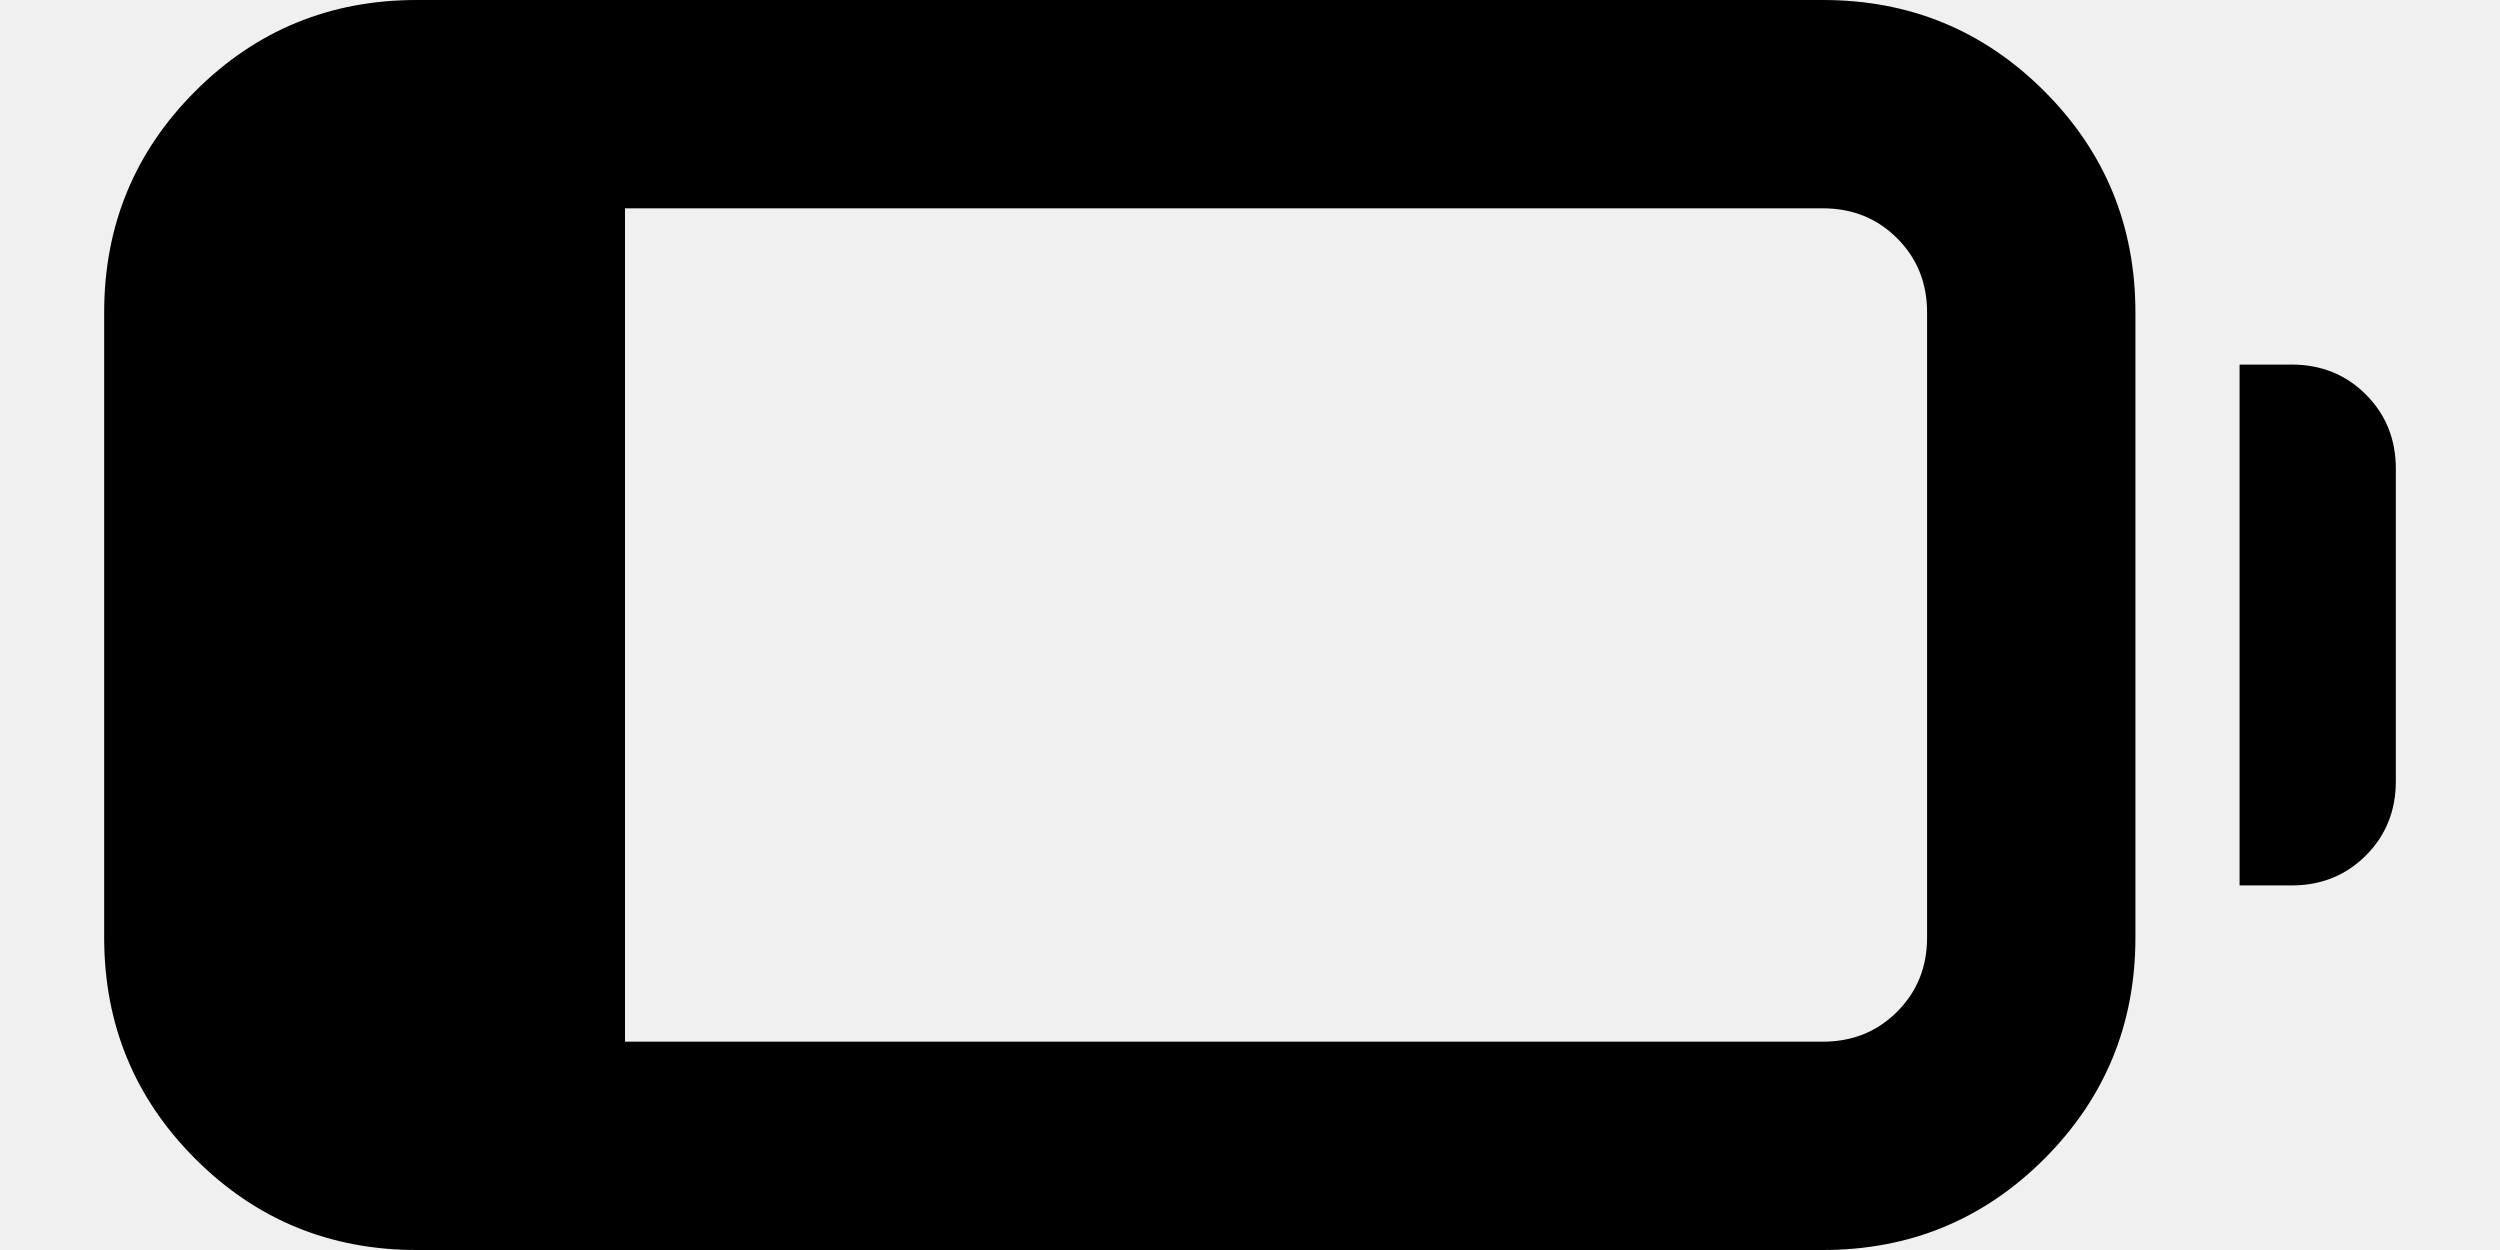
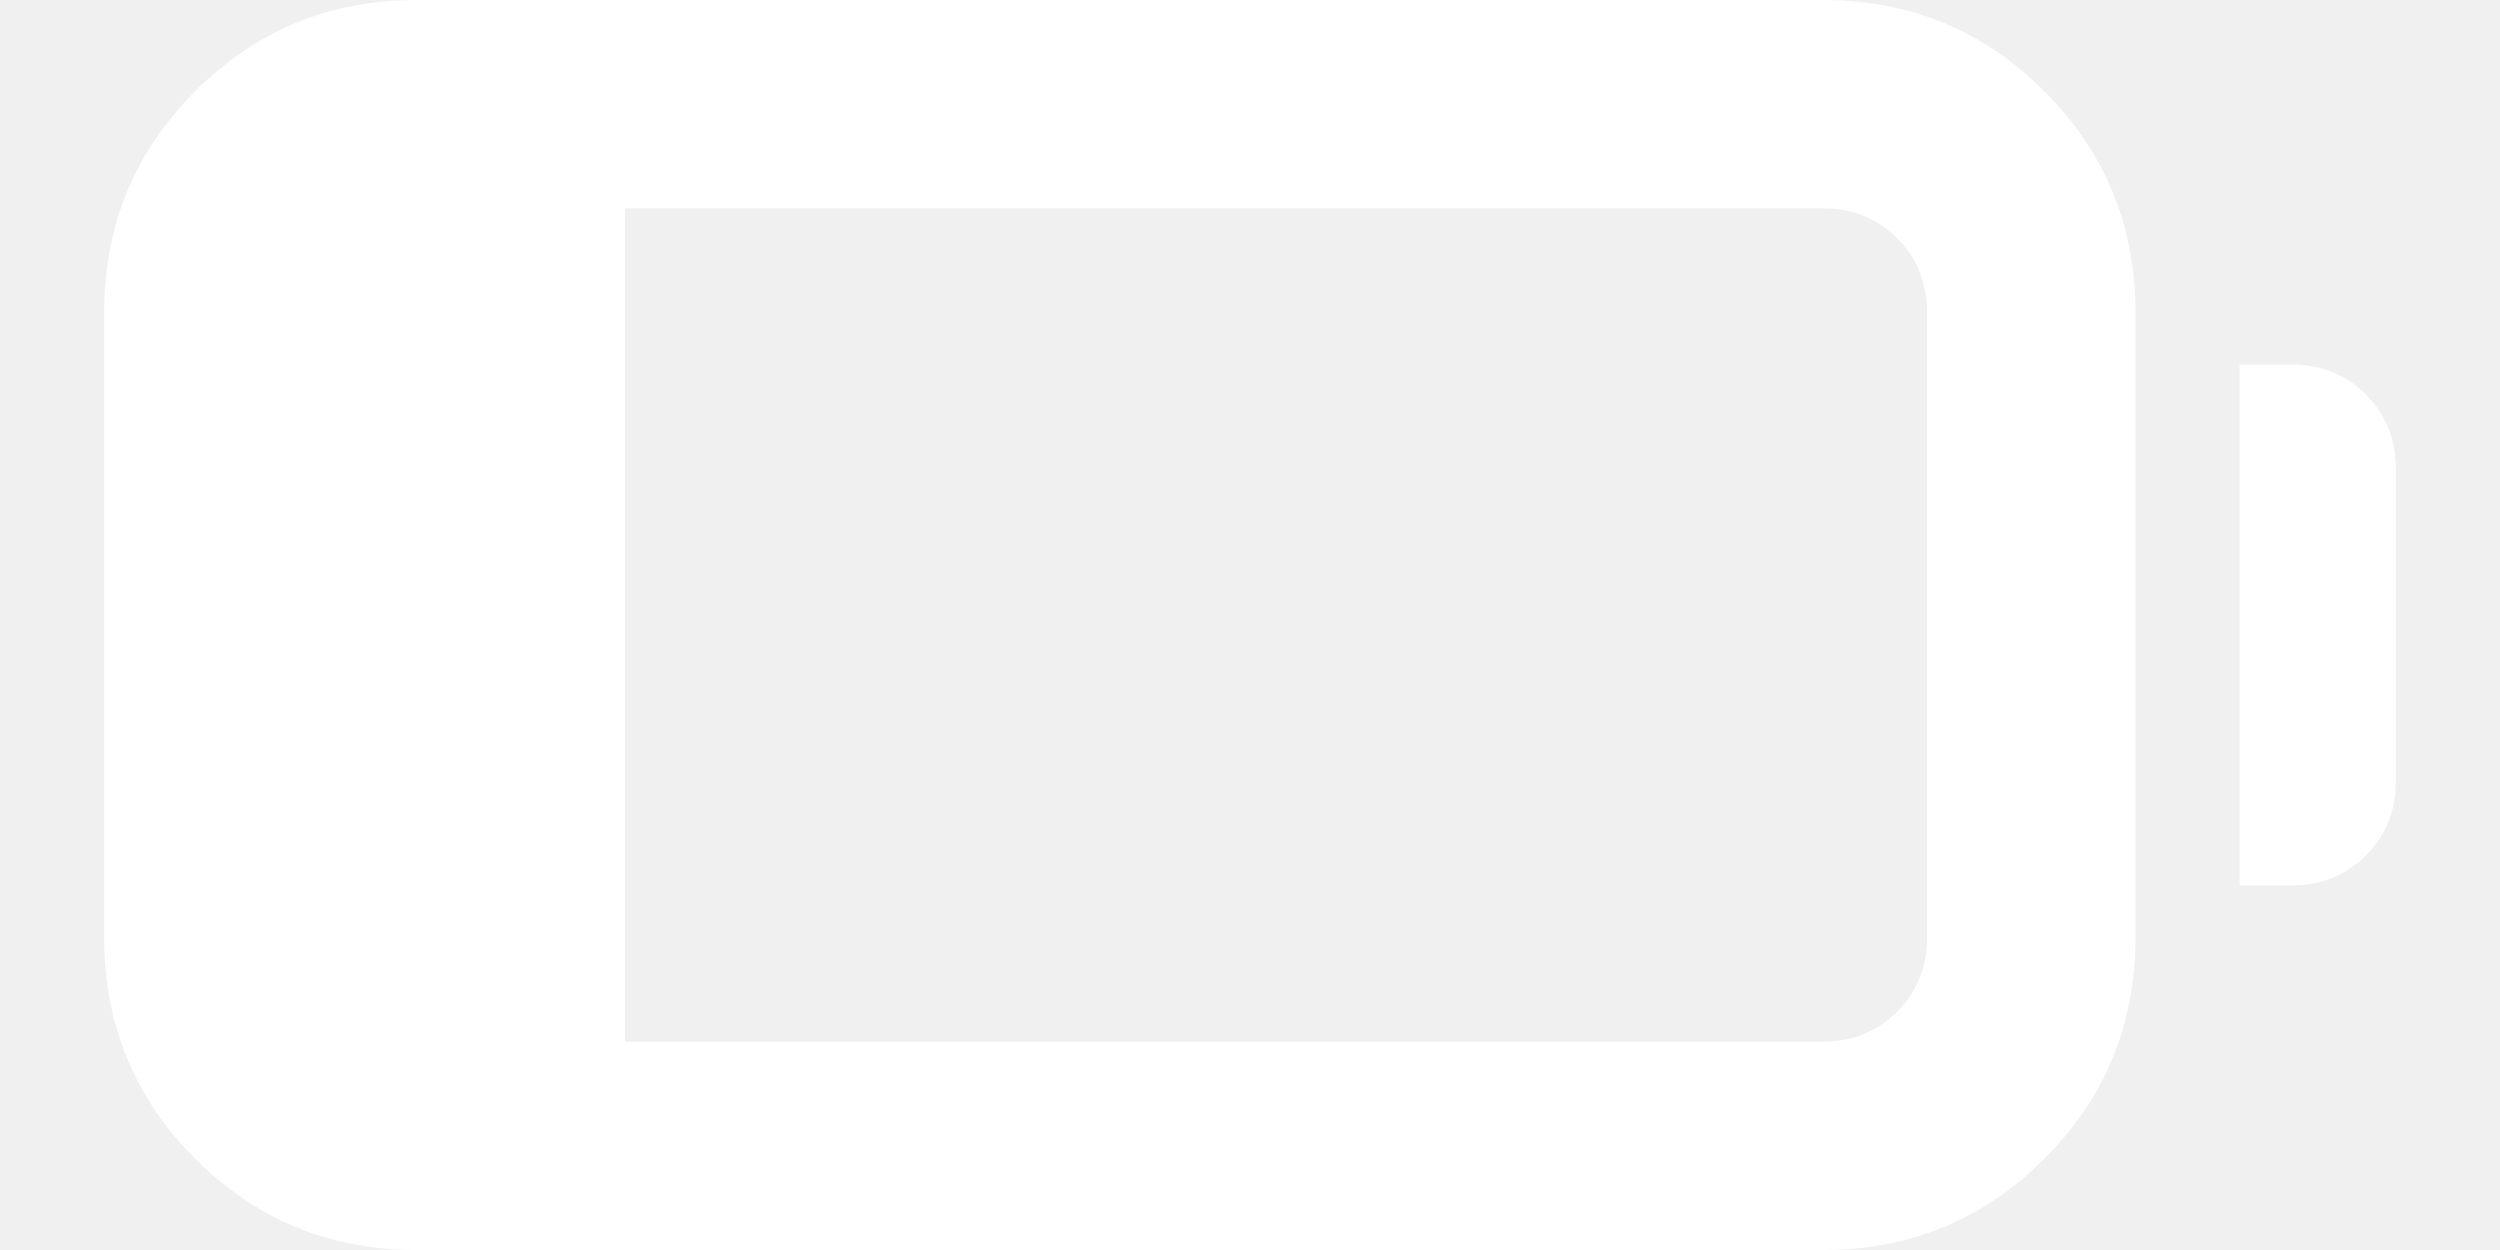
- <svg xmlns="http://www.w3.org/2000/svg" height="12px" viewBox="0 -720 960 480" width="24px" fill="#000000">
+ <svg xmlns="http://www.w3.org/2000/svg" height="480" viewBox="0 -720 960 480" width="960" fill="#FFFFFF">
  <path d="M160-240q-50 0-85-35t-35-85v-240q0-50 35-85t85-35h540q50 0 85 35t35 85v240q0 50-35 85t-85 35H160Zm80-80h460q17 0 28.5-11.5T740-360v-240q0-17-11.5-28.5T700-640H240v320Zm620-60v-200h20q17 0 28.5 11.5T920-540v120q0 17-11.5 28.5T880-380h-20Z" />
</svg>
